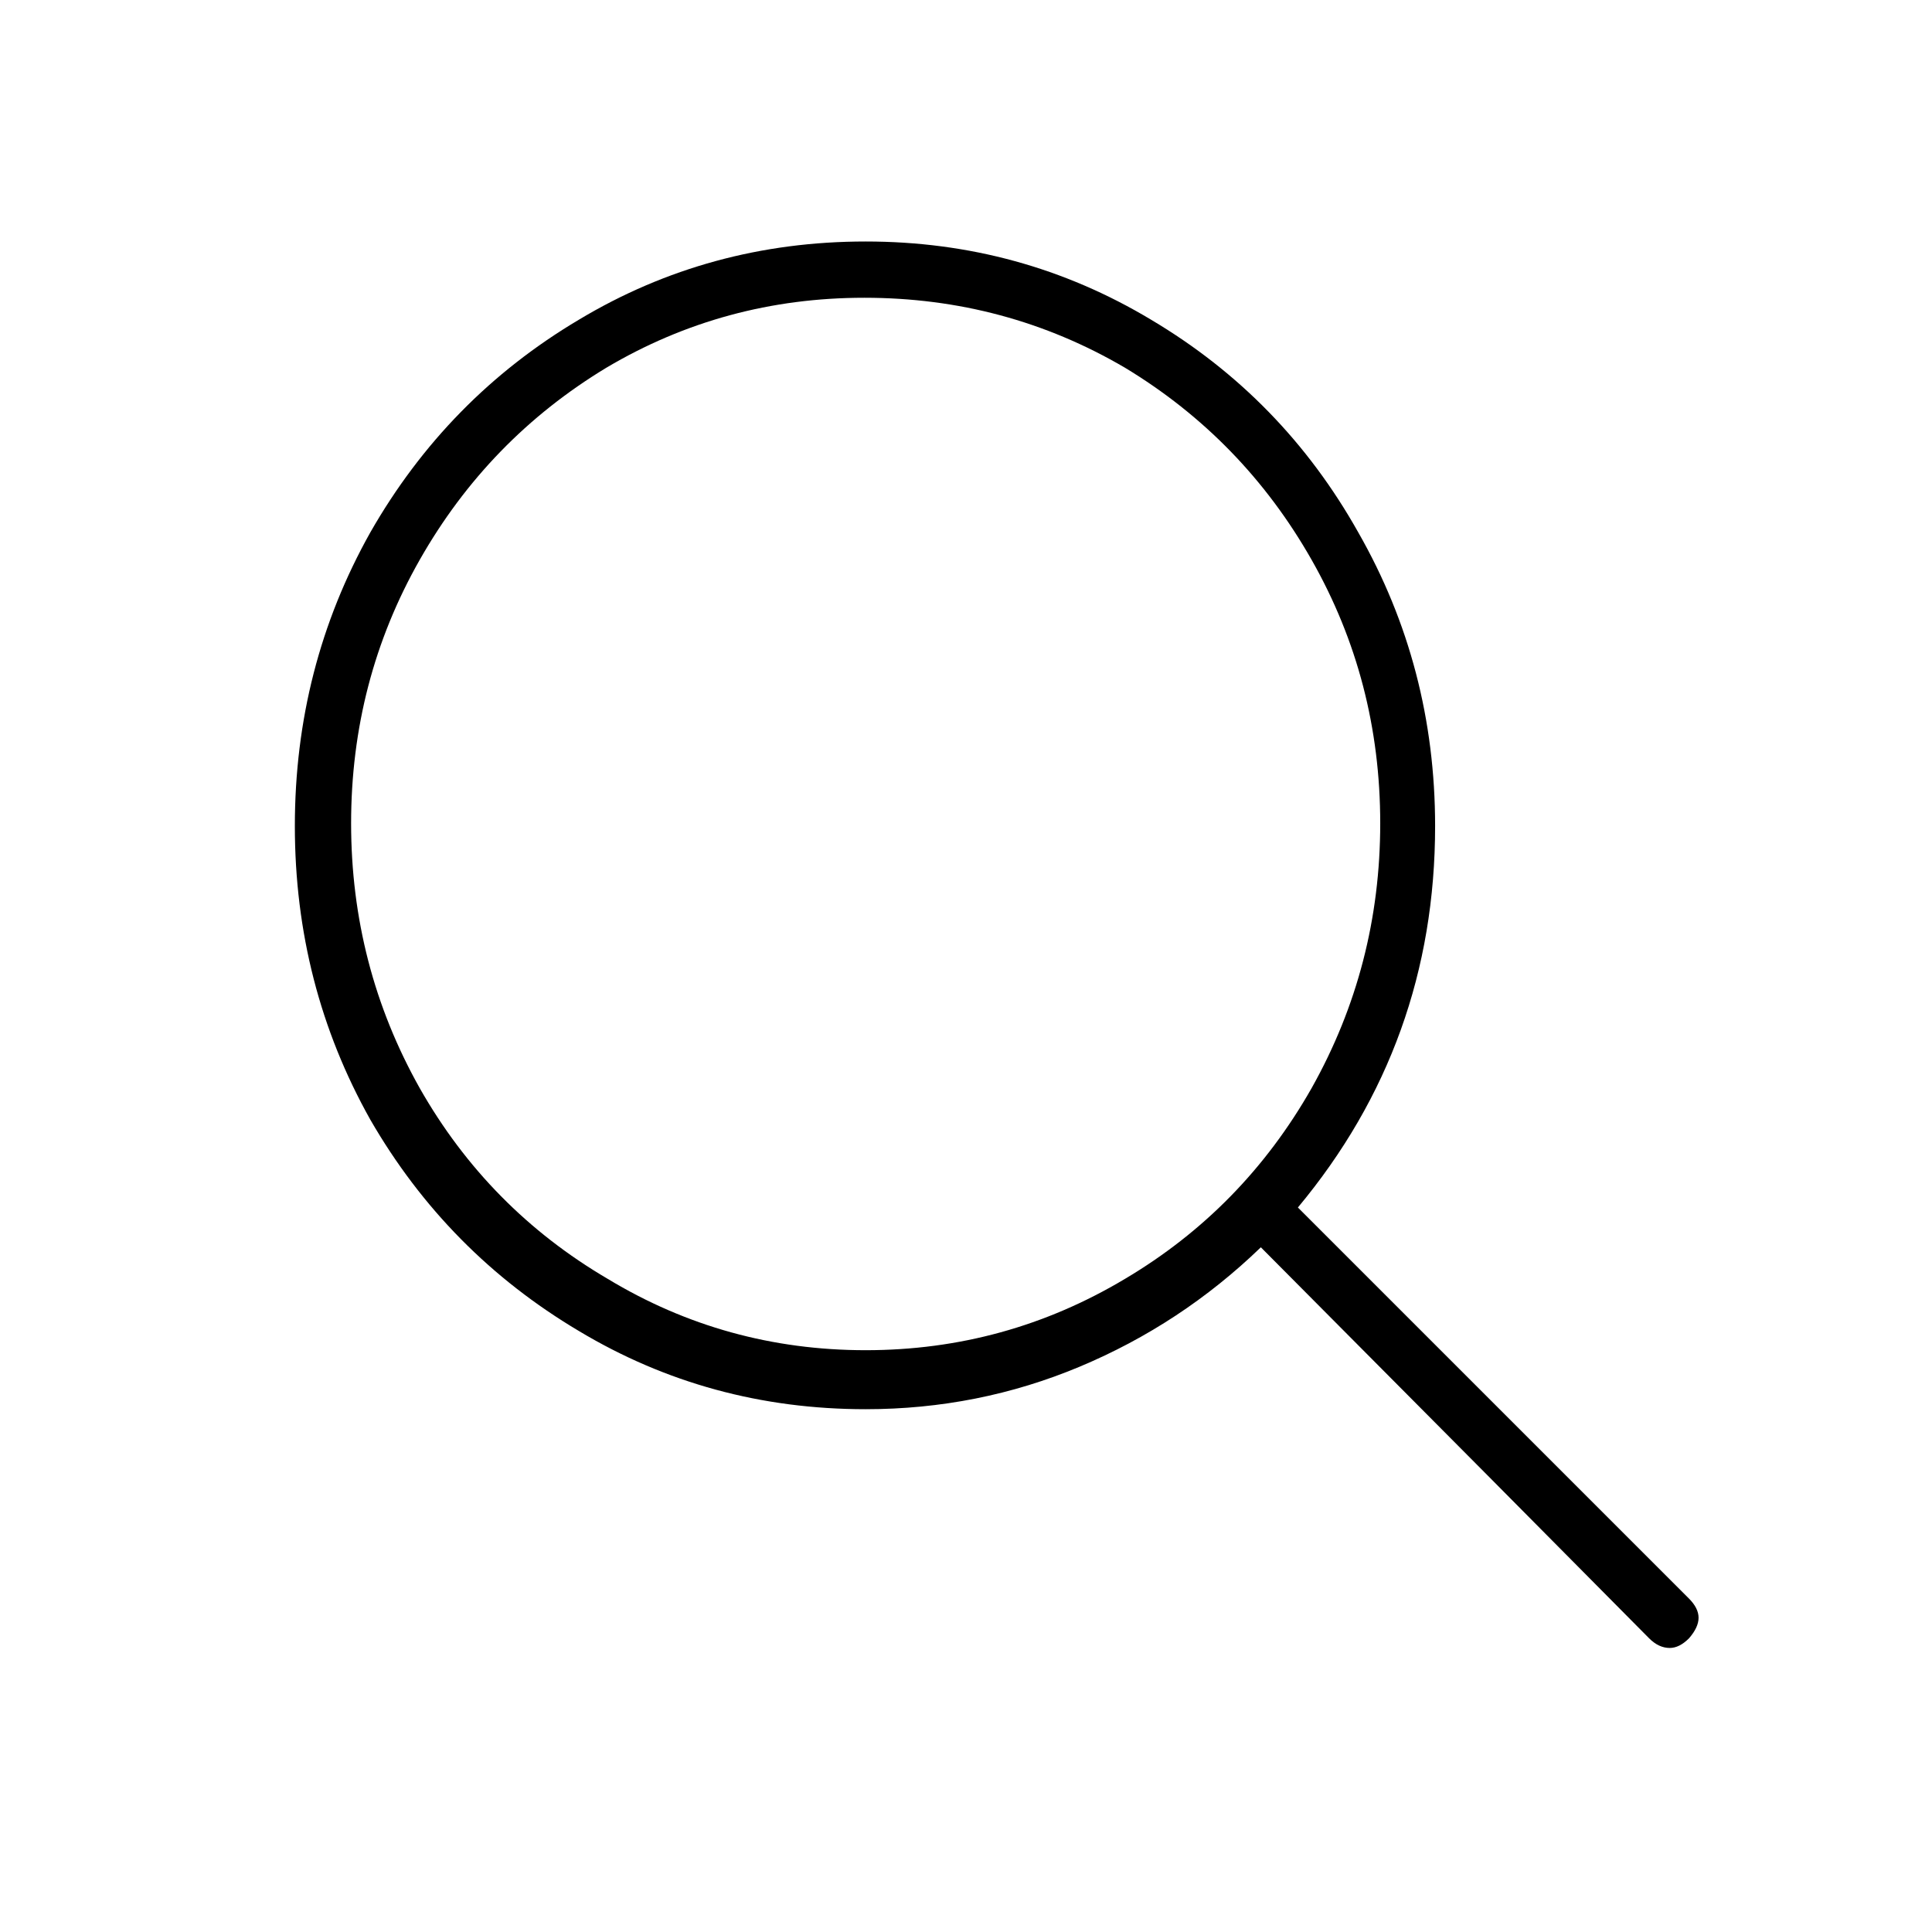
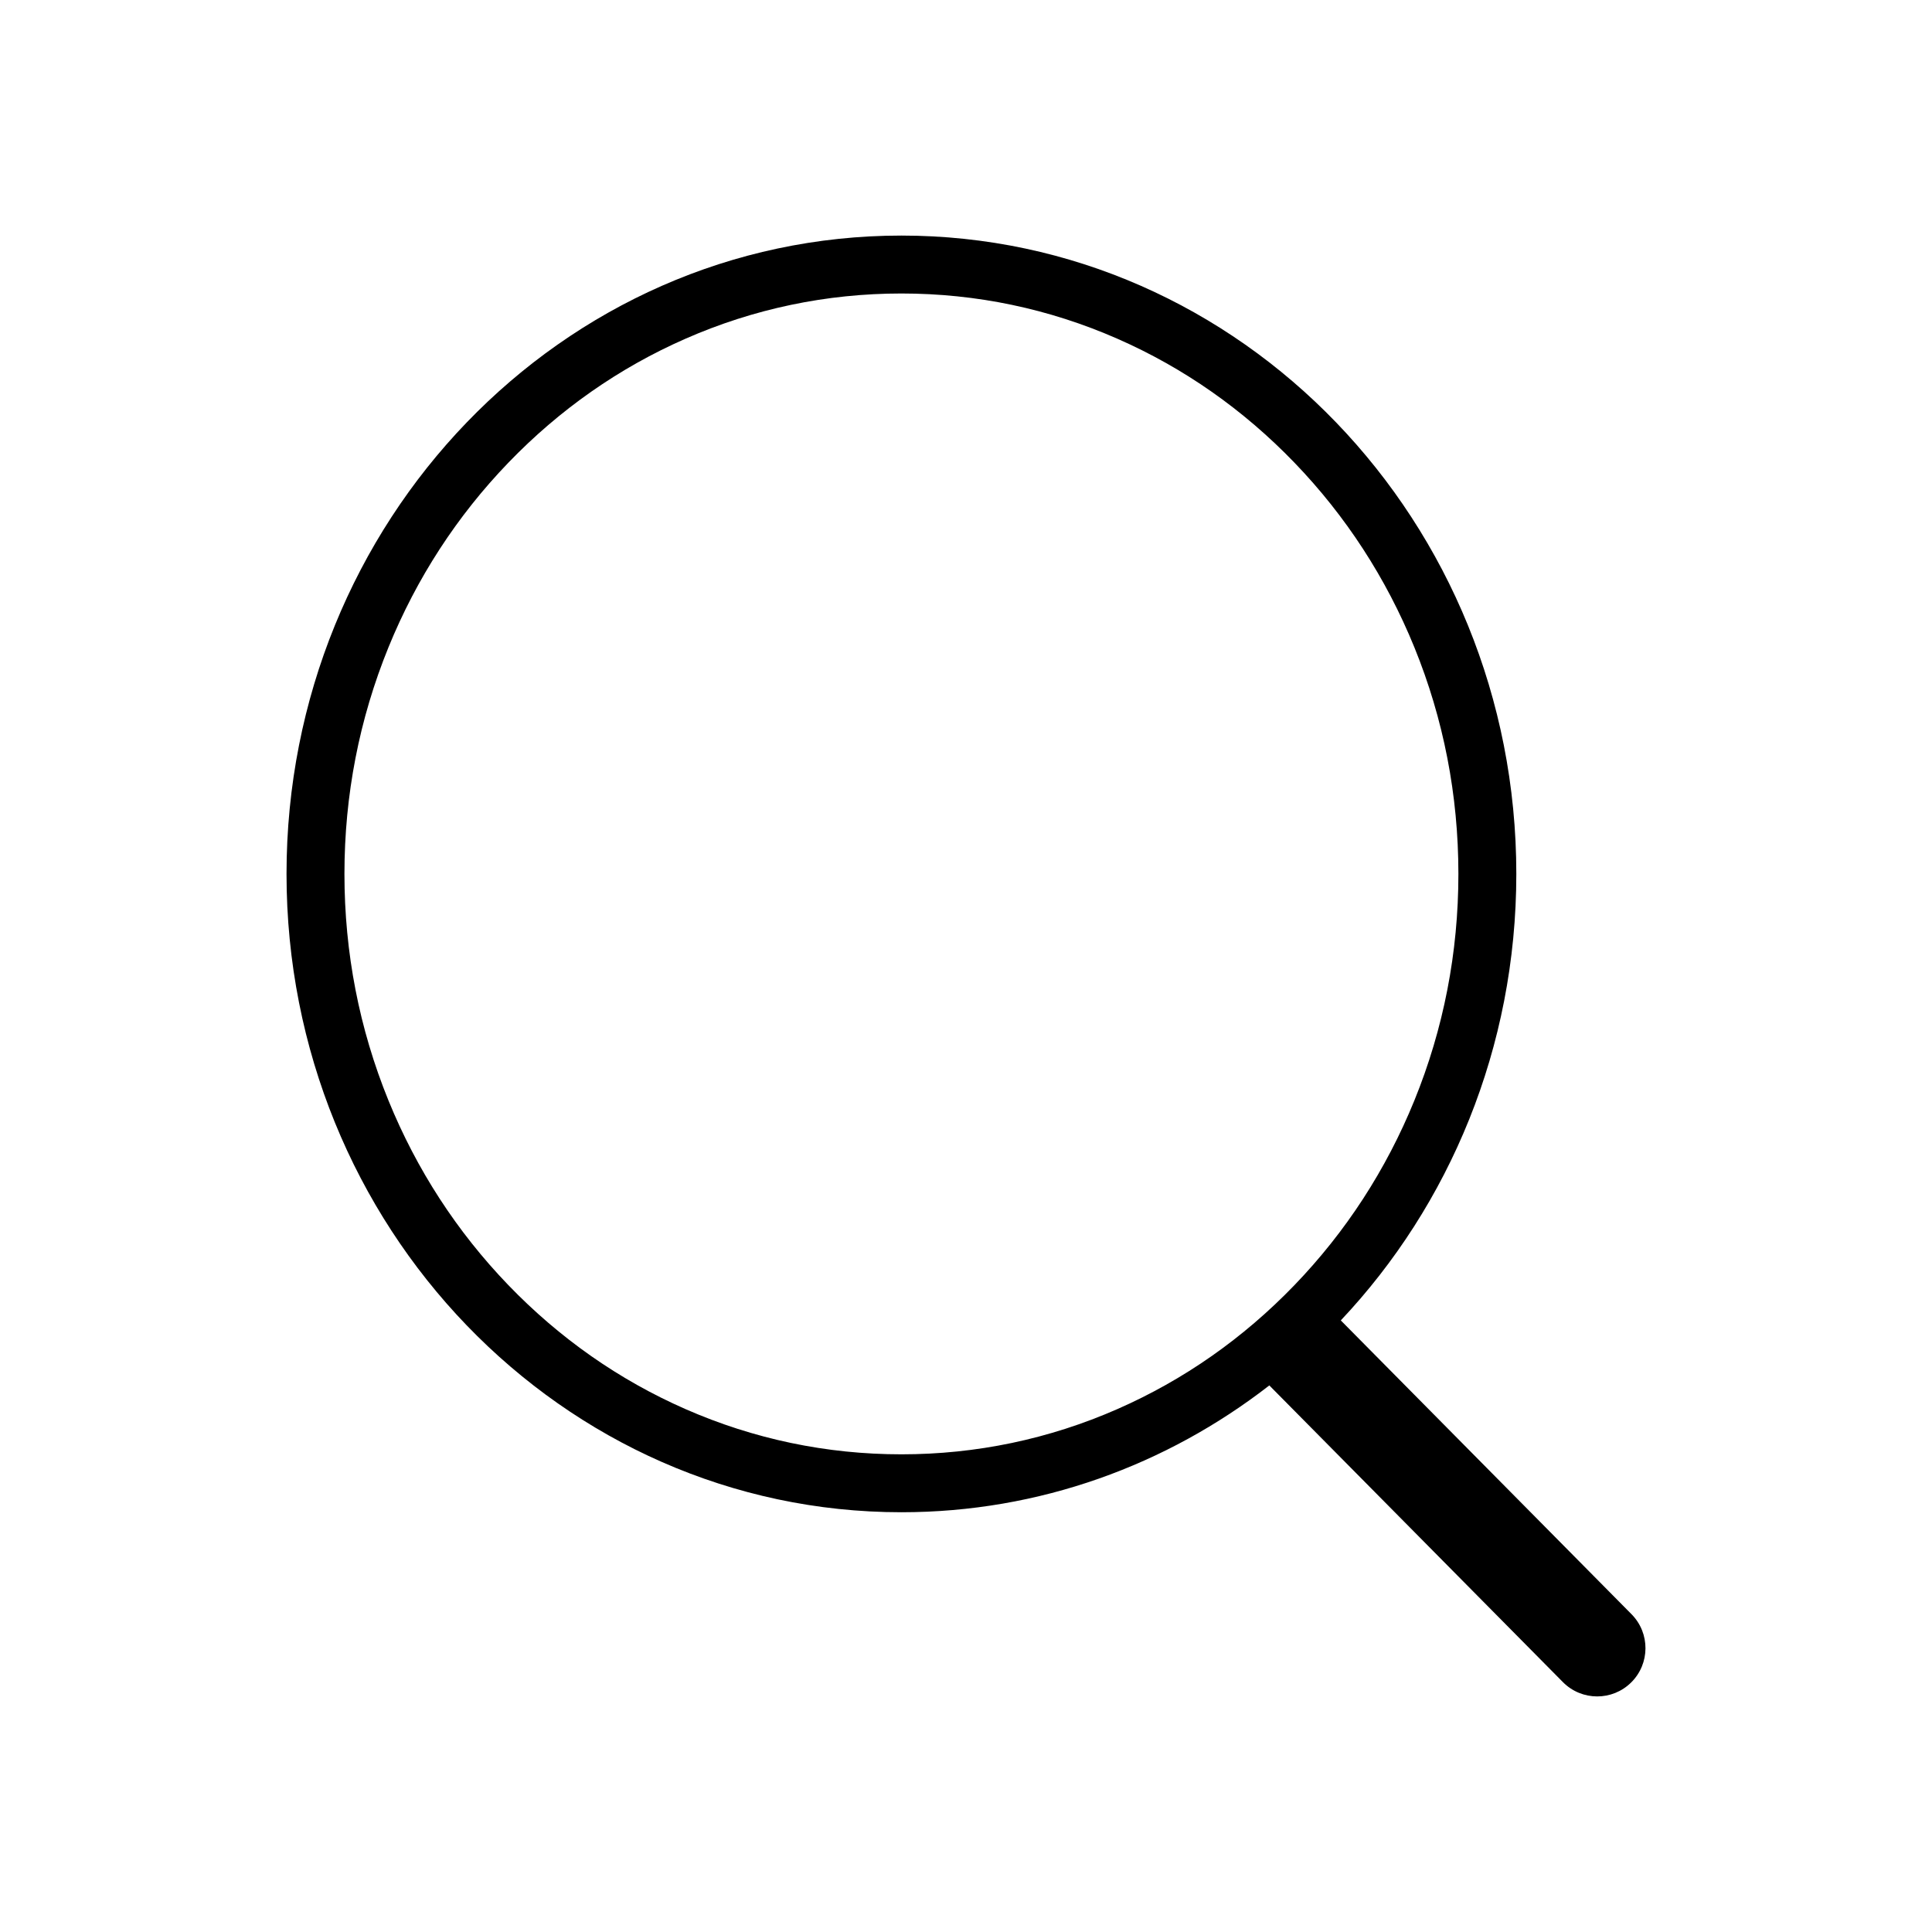
- <svg xmlns="http://www.w3.org/2000/svg" t="1694419834823" class="icon" viewBox="0 0 1024 1024" version="1.1" p-id="1675" width="200" height="200">
-   <path d="M458.821 127.998q82.182 0 151.273 41.455 69.818 41.455 109.818 112.727 40.727 71.273 40.727 155.636 0 114.909-72.727 202.182 69.091 69.091 207.273 207.273 5.091 5.091 5.091 10.182 0 5.091-5.091 10.909-5.091 5.091-10.182 5.091-5.818 0-10.909-5.091-68.364-69.091-205.818-207.273-42.182 40.727-96 63.273-53.818 22.545-113.455 22.545-82.909 0-152-41.455-69.818-41.455-110.545-112-40-71.273-40-155.636 0-84.364 40-155.636 40.727-71.273 110.545-112.727 69.091-41.455 152-41.455zM458.094 157.817q-74.182 0-136.727 37.091-62.545 37.818-98.909 101.818-36.364 64-36.364 139.636 0 75.636 36.364 140.364 36.364 64 99.636 101.091 62.545 37.818 136.727 37.818 74.182 0 137.455-37.818 62.545-37.091 98.909-101.091 36.364-64.727 36.364-140.364 0-75.636-36.364-139.636-36.364-64-98.909-101.818-63.273-37.091-138.182-37.091z" p-id="1676" />
+ <svg xmlns="http://www.w3.org/2000/svg" t="1695693796684" class="icon" viewBox="0 0 1024 1024" version="1.1" p-id="2080" width="200" height="200">
+   <path d="M864.74 855.564l-154.089-155.72c57.541-61.013 93.029-144.525 93.029-236.655 0-186.855-145.914-338.331-325.909-338.331S151.862 276.335 151.862 463.189 297.776 801.52 477.77 801.52c73.132 0 140.638-25.006 195.017-67.23 0.209 0.227 0.416 0.454 0.635 0.675L828.37 891.551c5.004 5.056 11.593 7.589 18.185 7.589 6.502 0 13.006-2.463 17.993-7.397C874.592 881.804 874.678 865.606 864.74 855.564zM477.77 770.821c-39.723 0-78.251-8.074-114.516-23.998-35.122-15.421-66.689-37.525-93.826-65.696-27.215-28.251-48.588-61.166-63.525-97.828-15.489-38.016-23.343-78.426-23.343-120.11 0-41.683 7.854-82.095 23.343-120.11 14.937-36.662 36.31-69.576 63.525-97.828 27.137-28.172 58.705-50.275 93.826-65.696 36.265-15.924 74.794-23.998 114.516-23.998 39.723 0 78.251 8.074 114.516 23.998 35.122 15.421 66.689 37.525 93.826 65.696 27.215 28.251 48.588 61.166 63.525 97.828 15.489 38.016 23.343 78.426 23.343 120.11 0 41.683-7.854 82.095-23.343 120.11-14.937 36.662-36.31 69.576-63.525 97.828-27.137 28.172-58.705 50.275-93.826 65.696C556.022 762.747 517.493 770.821 477.77 770.821z" p-id="2081" />
</svg>
